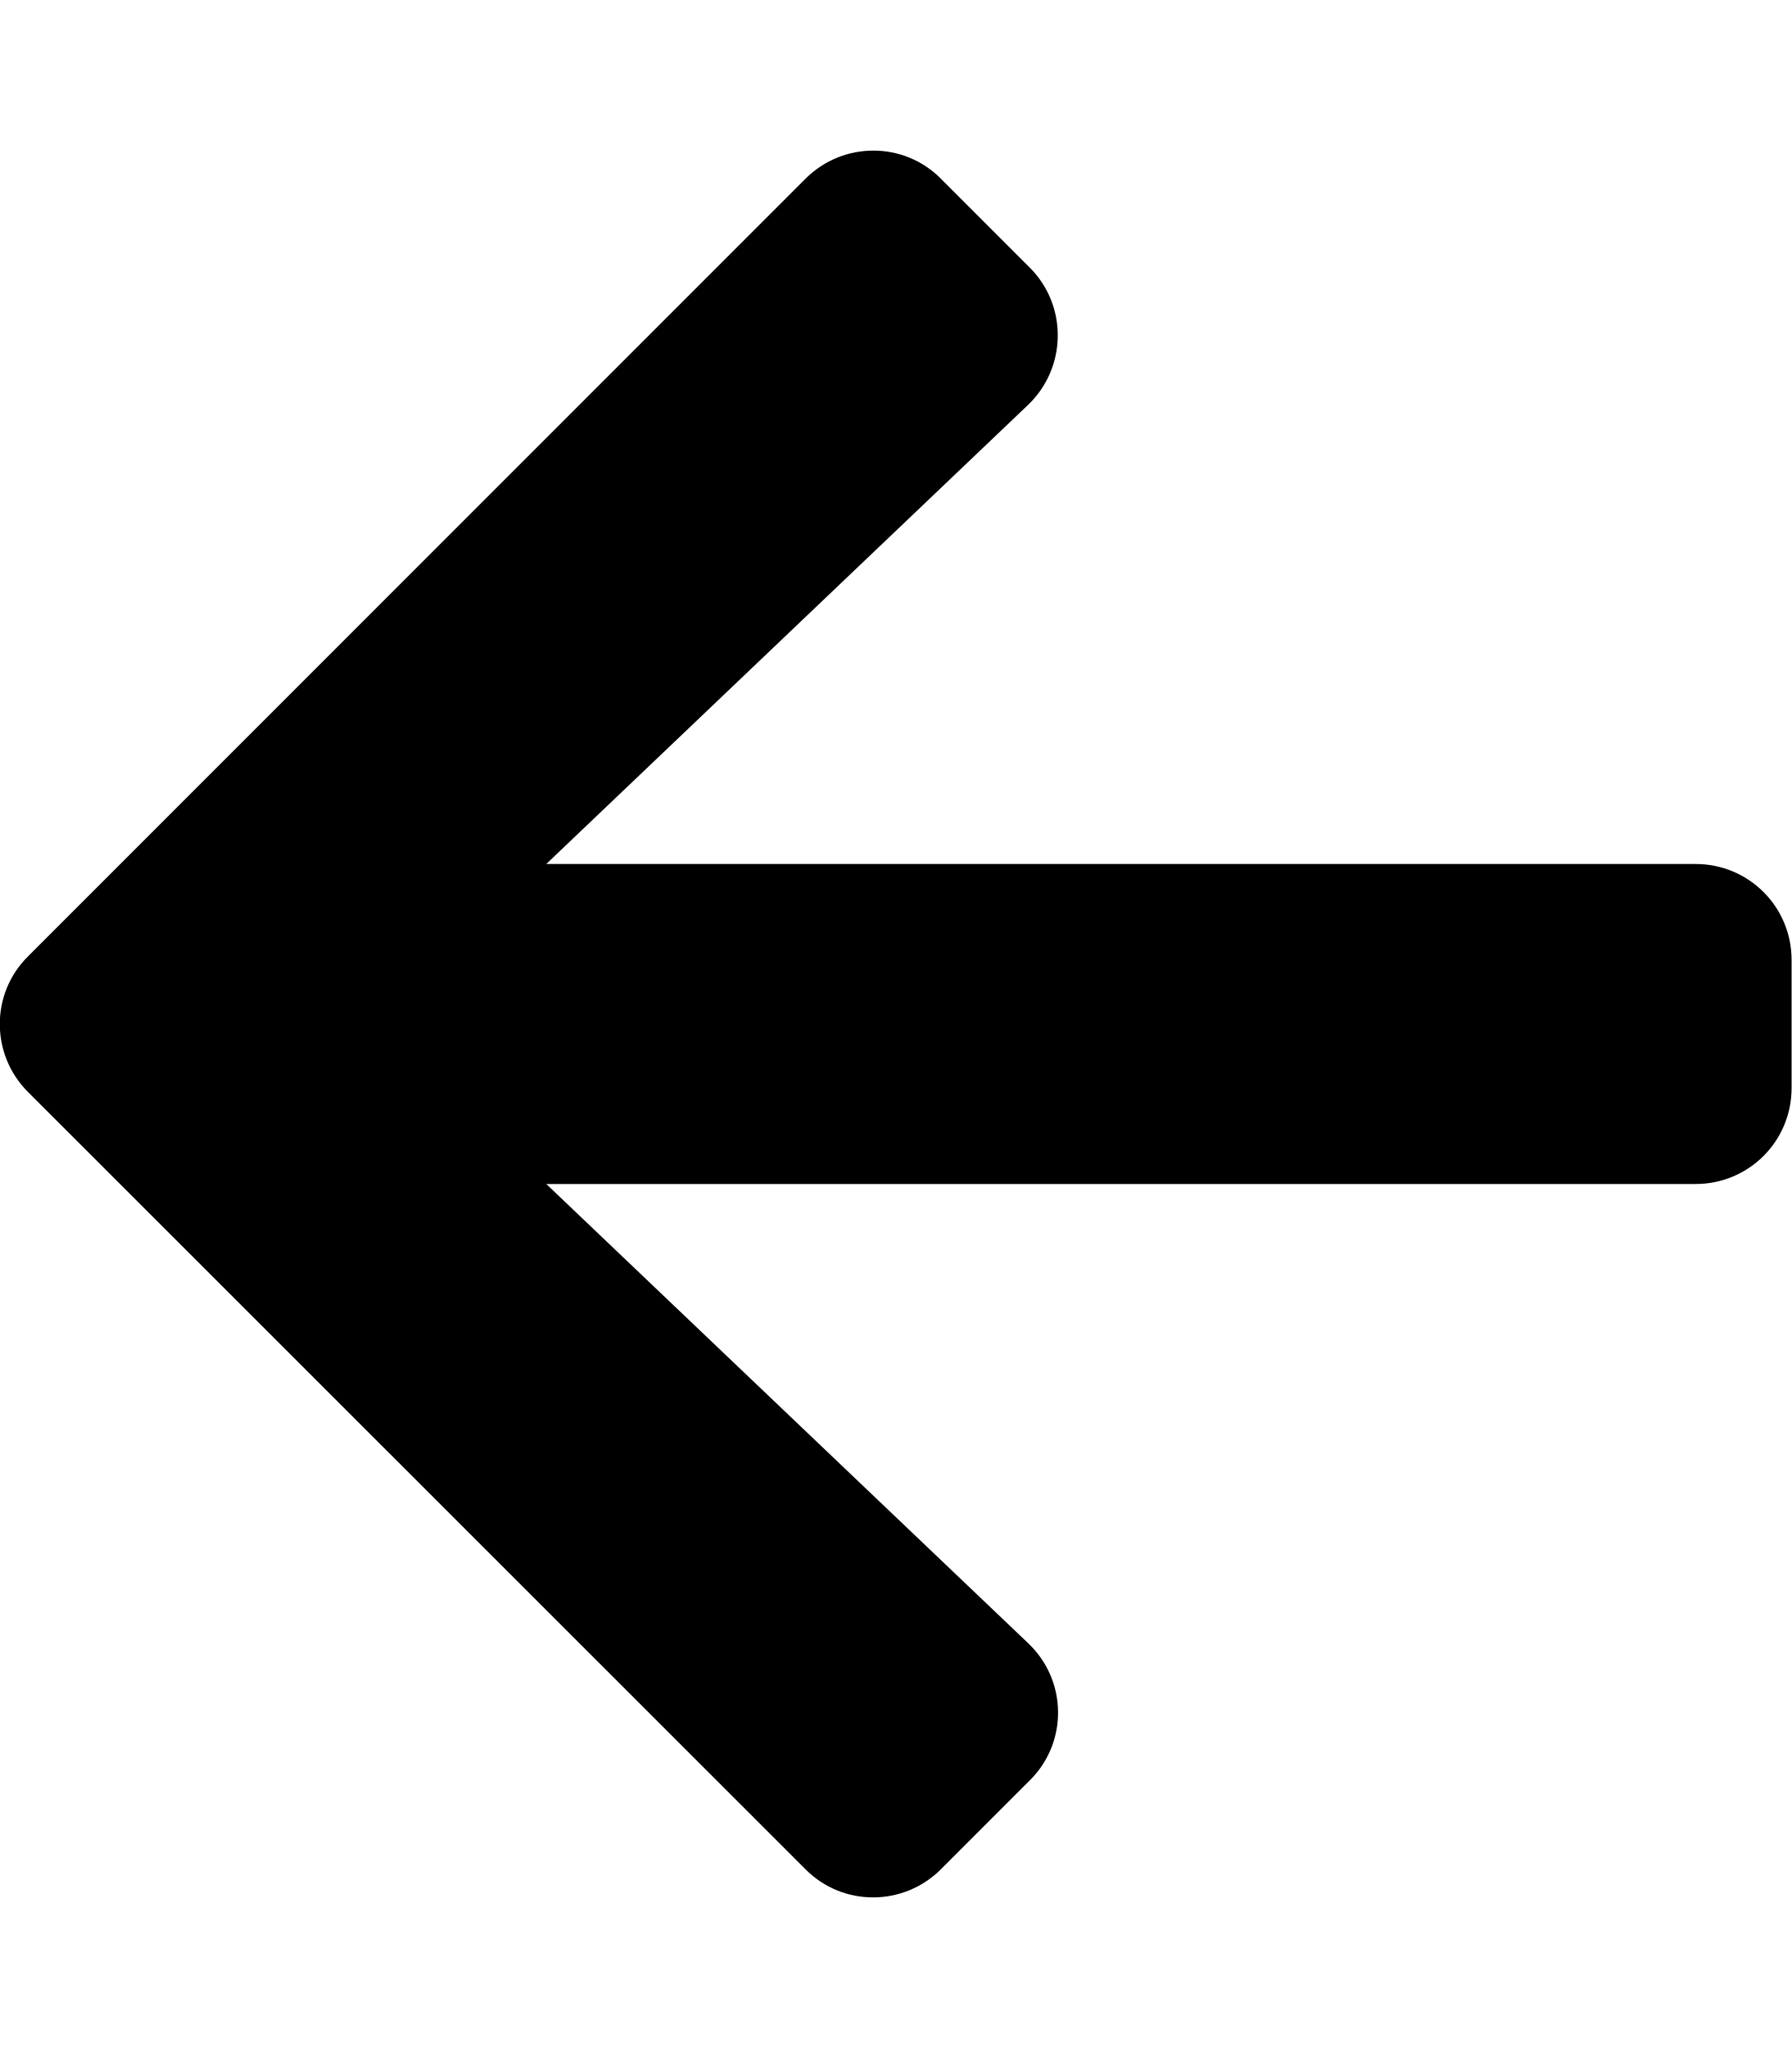
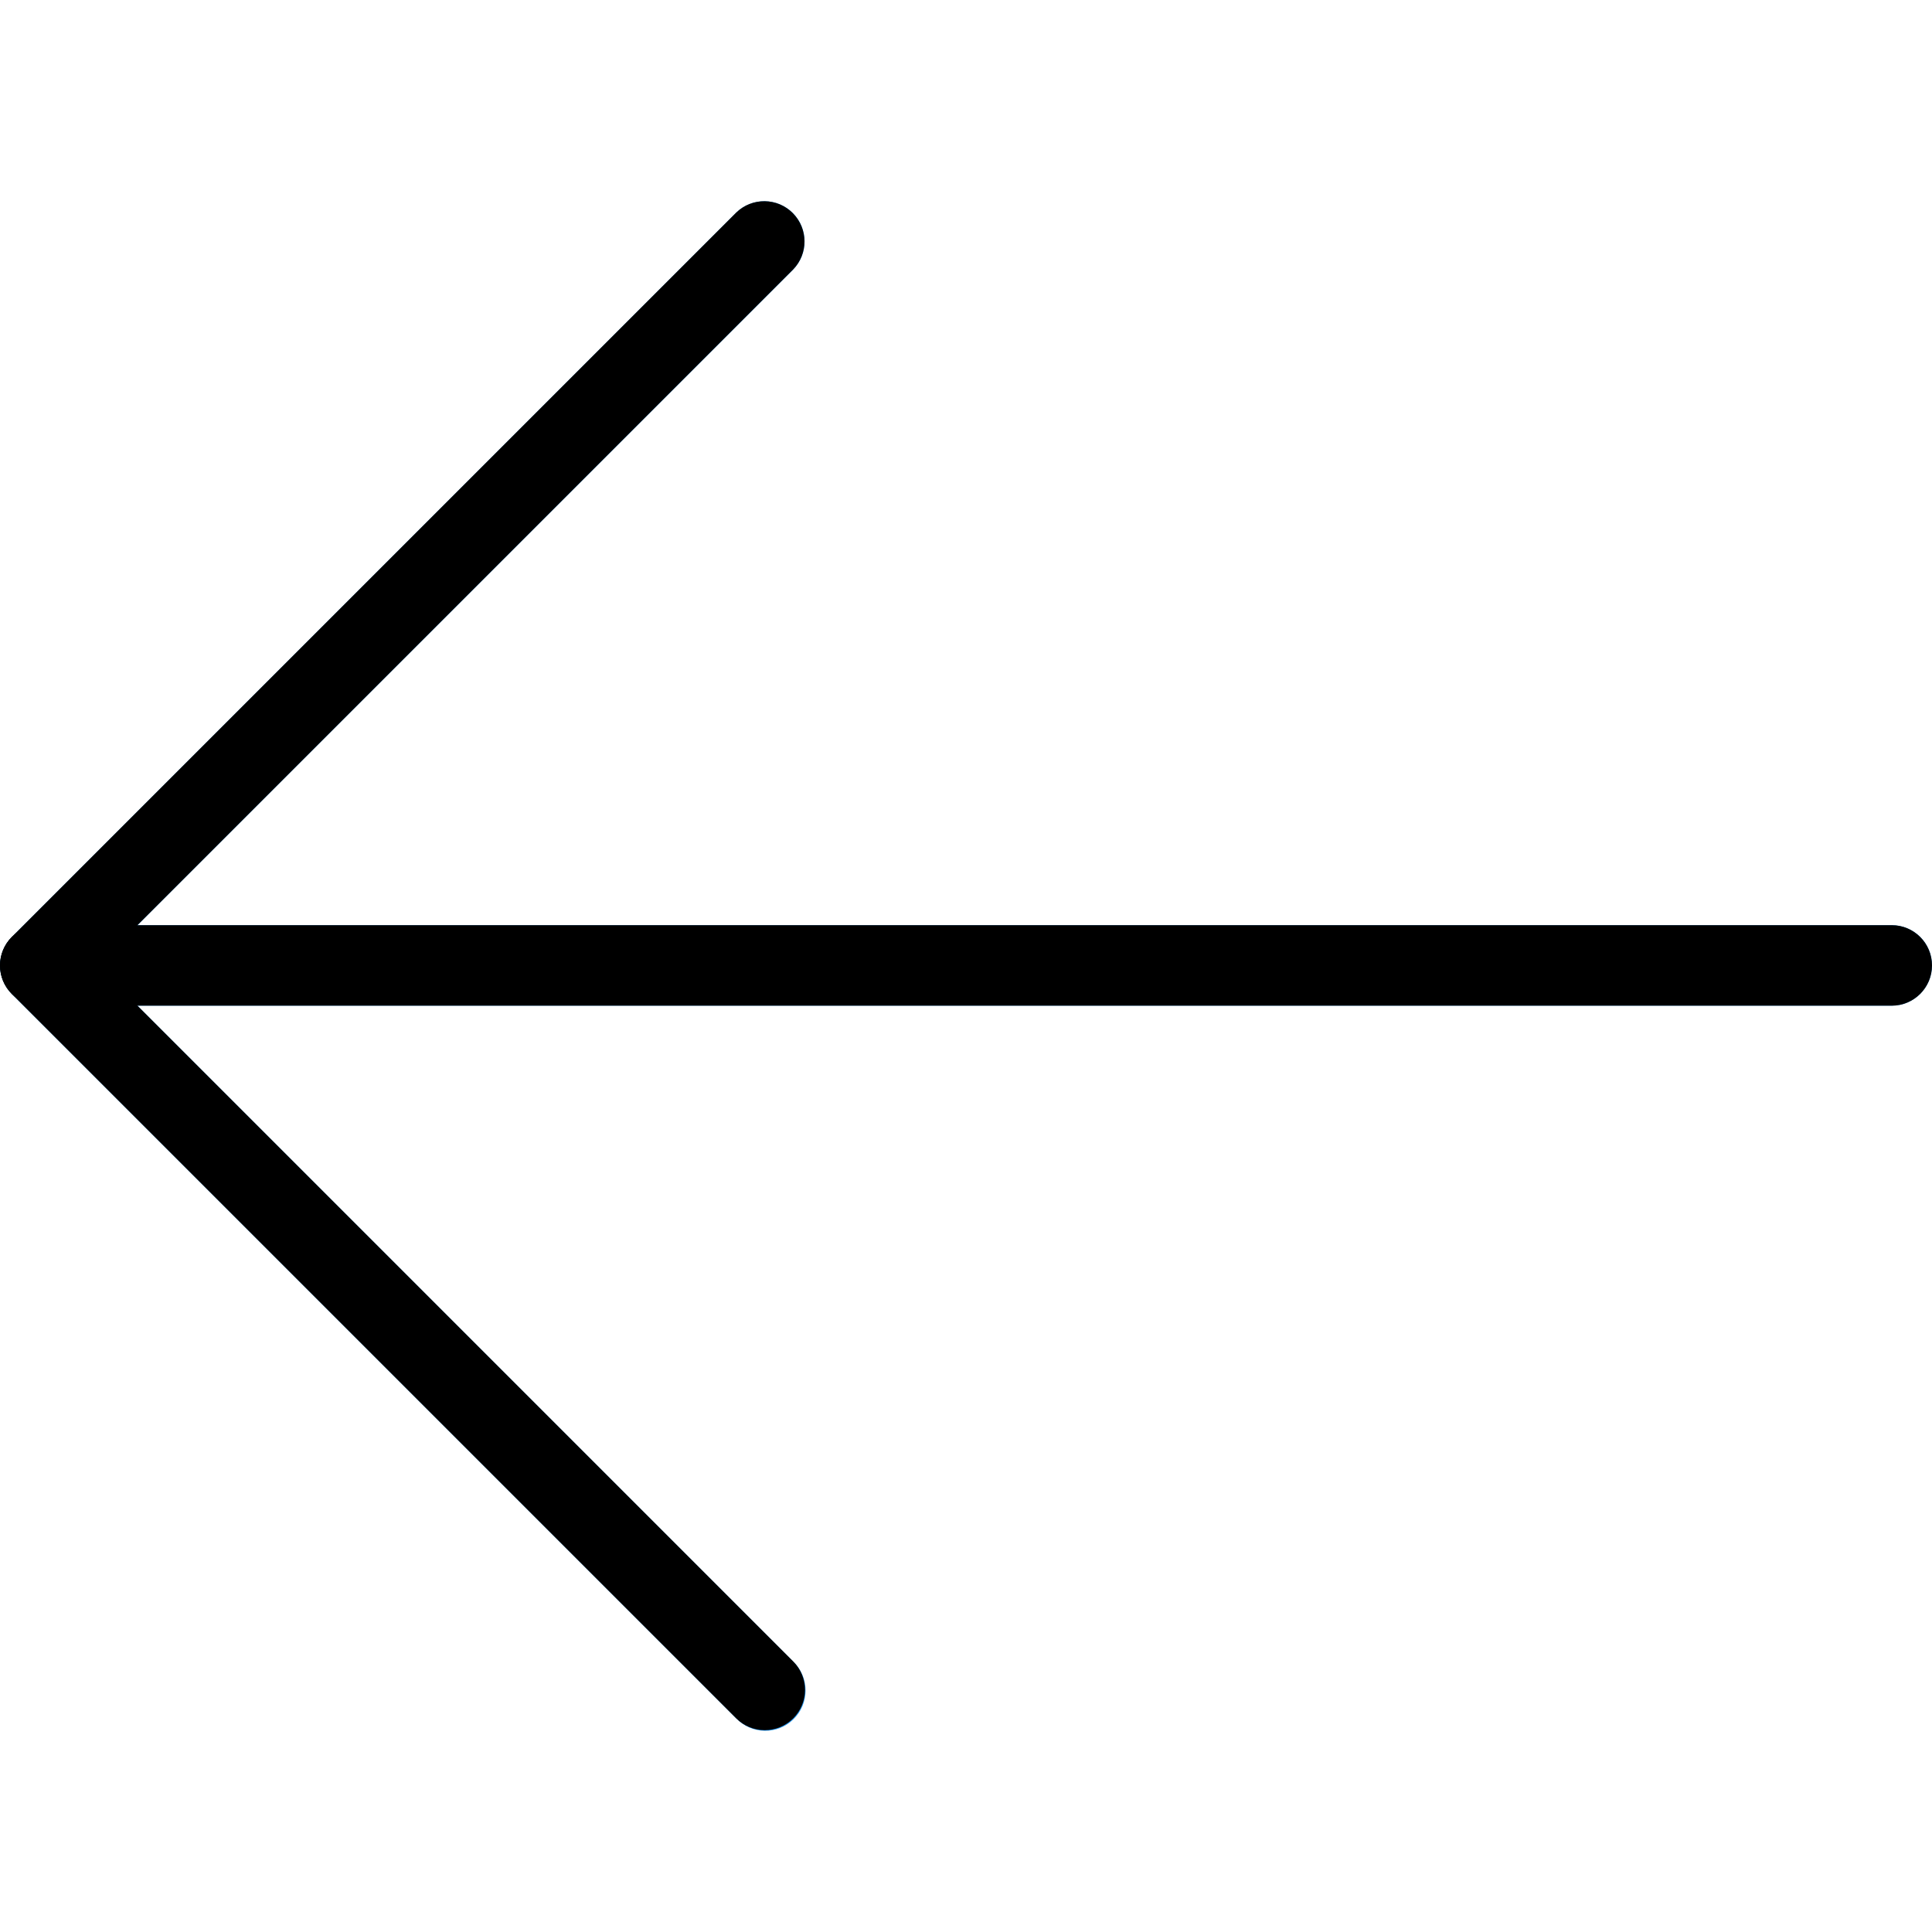
- <svg xmlns="http://www.w3.org/2000/svg" aria-hidden="true" focusable="false" data-prefix="fas" data-icon="arrow-left" class="svg-inline--fa fa-arrow-left fa-w-14" role="img" viewBox="0 0 448 512">
-   <path fill="currentColor" d="M257.5 445.1l-22.2 22.2c-9.4 9.4-24.6 9.4-33.9 0L7 273c-9.4-9.4-9.4-24.6 0-33.9L201.4 44.7c9.4-9.4 24.6-9.4 33.9 0l22.2 22.2c9.5 9.5 9.3 25-.4 34.3L136.6 216H424c13.3 0 24 10.7 24 24v32c0 13.3-10.7 24-24 24H136.6l120.5 114.8c9.8 9.3 10 24.8.4 34.3z" />
+ <svg xmlns="http://www.w3.org/2000/svg" version="1.1" id="Capa_1" x="0px" y="0px" viewBox="0 0 512.008 512.008" style="enable-background:new 0 0 512.008 512.008;" xml:space="preserve">
+   <path style="fill:#2196F3;" d="M501.342,245.185H36.424L210.227,71.404c4.093-4.237,3.975-10.99-0.262-15.083  c-4.134-3.992-10.687-3.992-14.82,0l-192,192c-4.171,4.16-4.179,10.914-0.019,15.085c0.006,0.006,0.013,0.013,0.019,0.019l192,192  c4.093,4.237,10.845,4.354,15.083,0.262c4.237-4.093,4.354-10.845,0.262-15.083c-0.086-0.089-0.173-0.176-0.262-0.262  L36.424,266.519h464.917c5.891,0,10.667-4.776,10.667-10.667S507.233,245.185,501.342,245.185z" />
+   <path d="M202.675,458.519c-2.831,0.005-5.548-1.115-7.552-3.115l-192-192c-4.164-4.165-4.164-10.917,0-15.083l192-192  c4.237-4.093,10.99-3.975,15.083,0.262c3.992,4.134,3.992,10.687,0,14.82L25.758,255.852L210.206,440.3  c4.171,4.16,4.179,10.914,0.019,15.085C208.224,457.39,205.508,458.518,202.675,458.519z" />
+   <path d="M501.342,266.519H10.675c-5.891,0-10.667-4.776-10.667-10.667s4.776-10.667,10.667-10.667h490.667  c5.891,0,10.667,4.776,10.667,10.667S507.233,266.519,501.342,266.519z" />
+   <g>
+ </g>
+   <g>
+ </g>
+   <g>
+ </g>
+   <g>
+ </g>
+   <g>
+ </g>
+   <g>
+ </g>
+   <g>
+ </g>
+   <g>
+ </g>
+   <g>
+ </g>
+   <g>
+ </g>
+   <g>
+ </g>
+   <g>
+ </g>
+   <g>
+ </g>
+   <g>
+ </g>
+   <g>
+ </g>
</svg>
